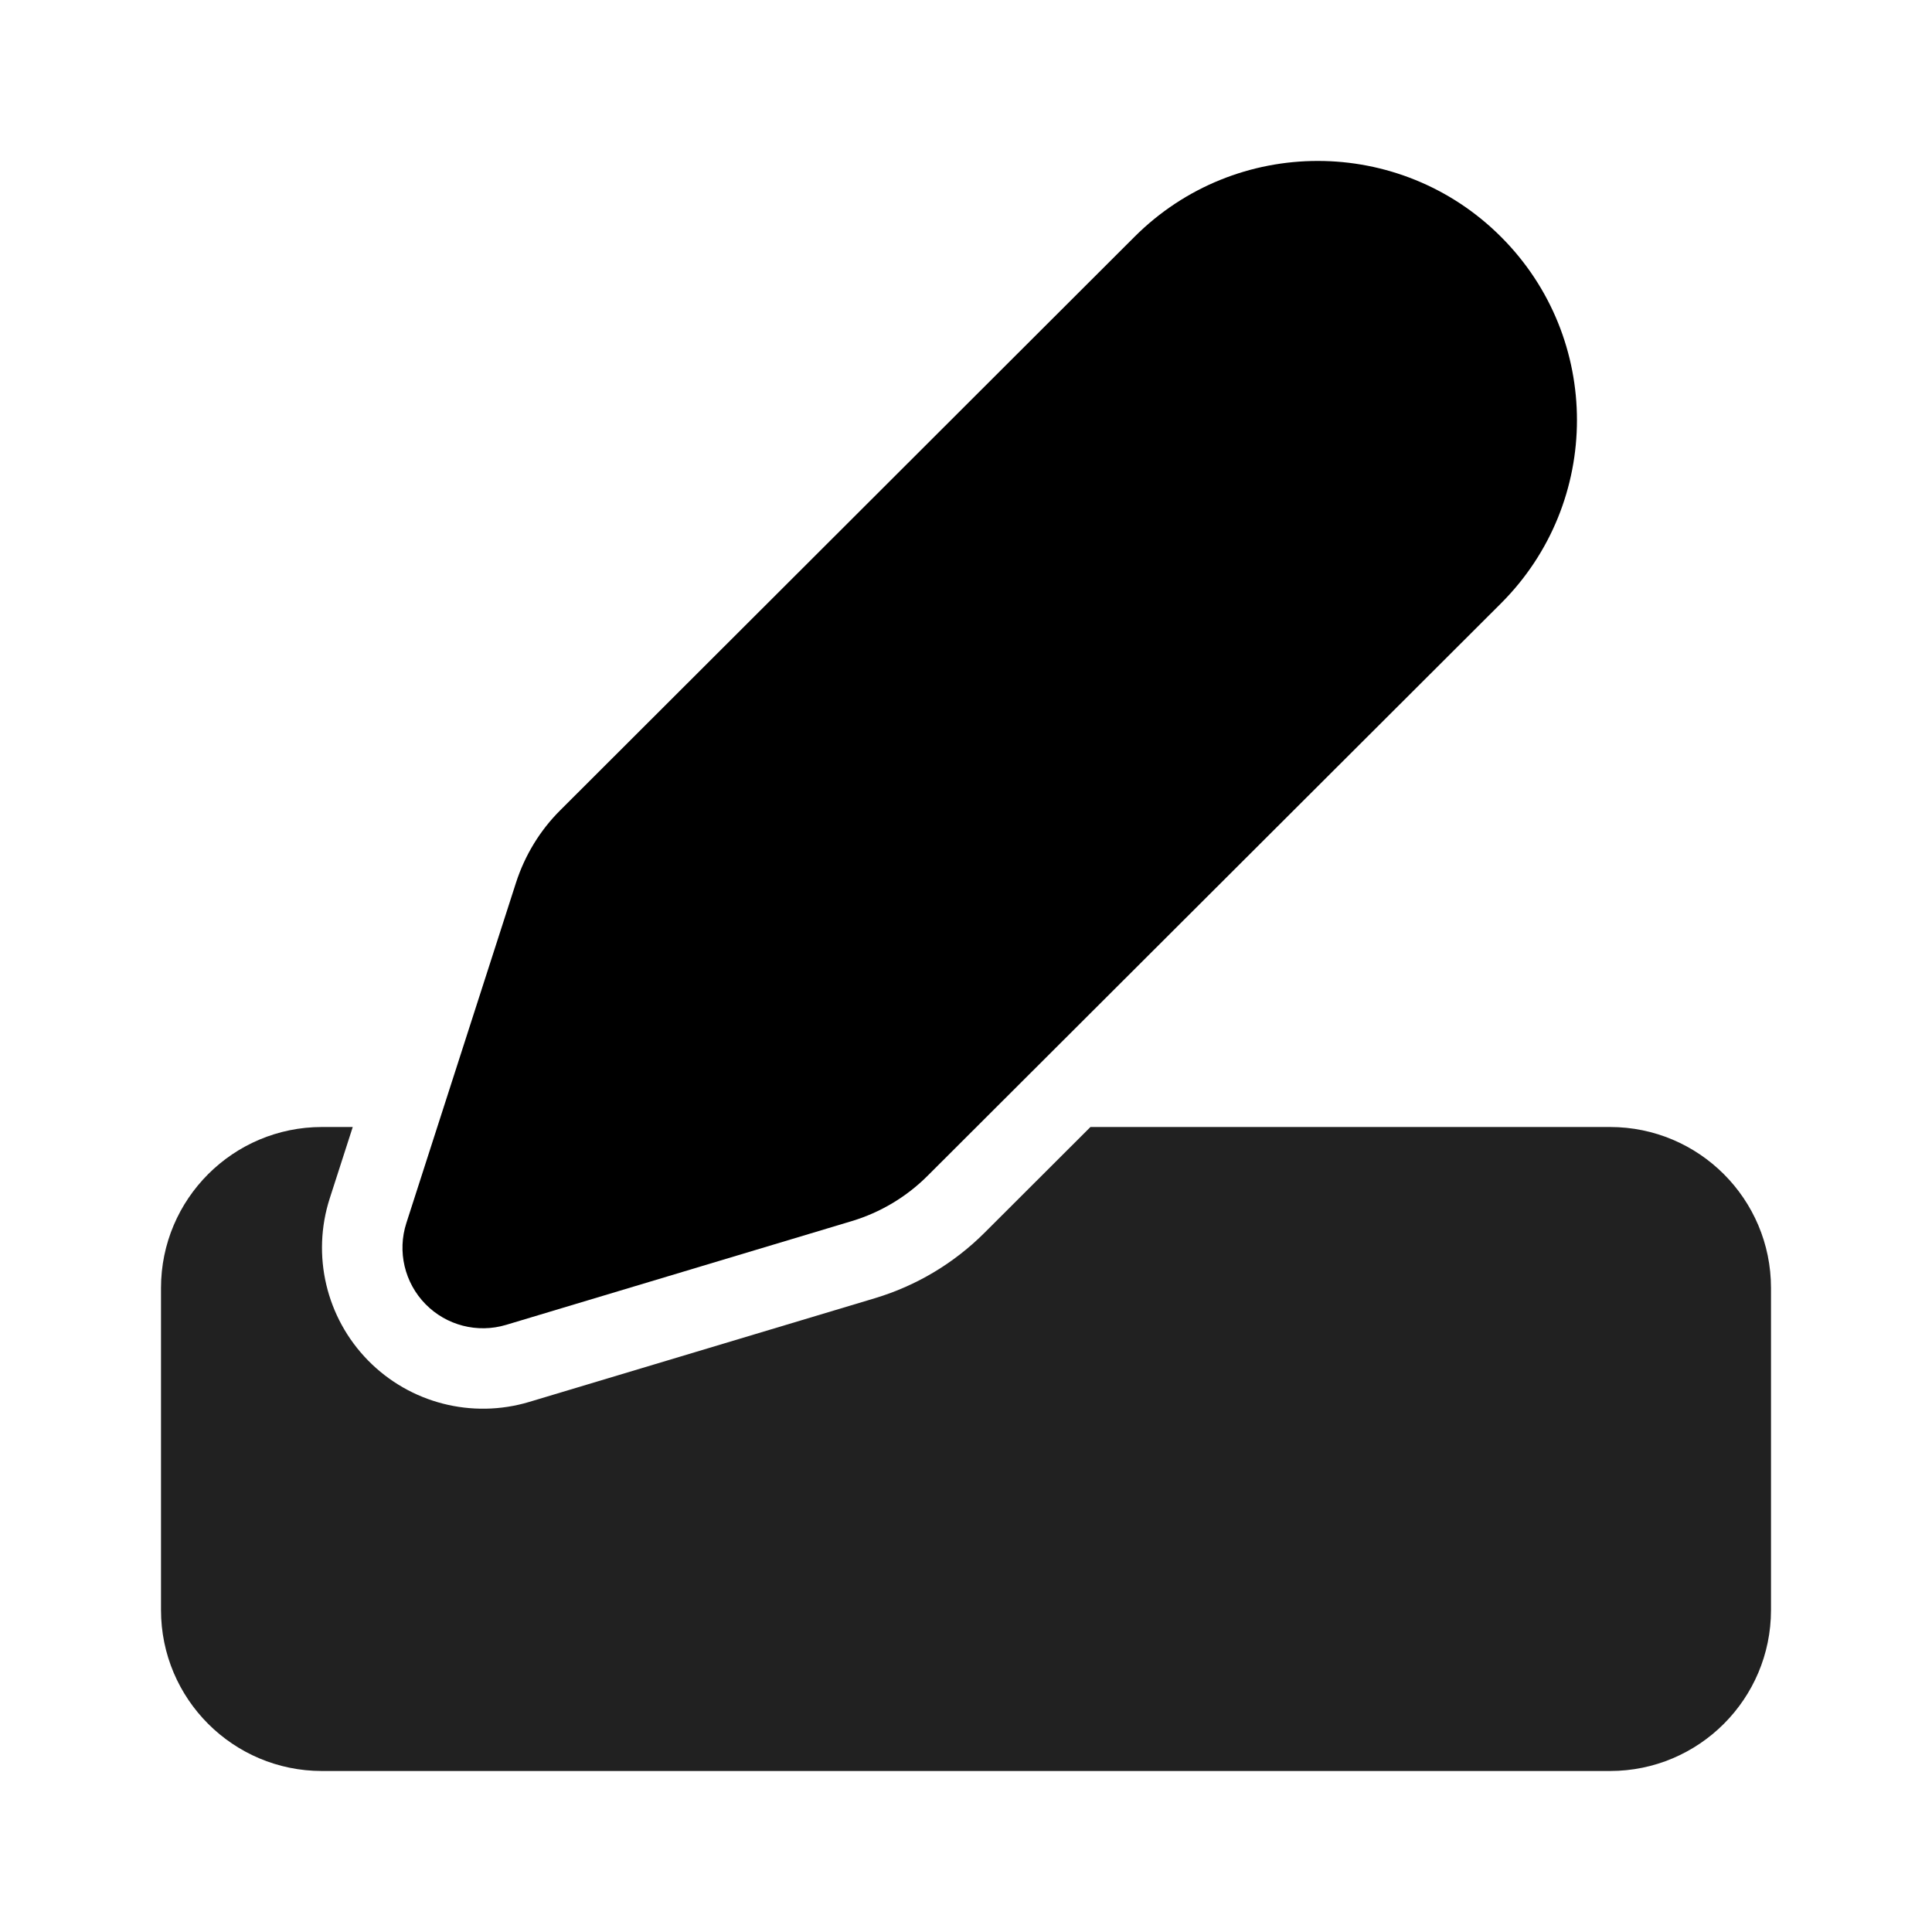
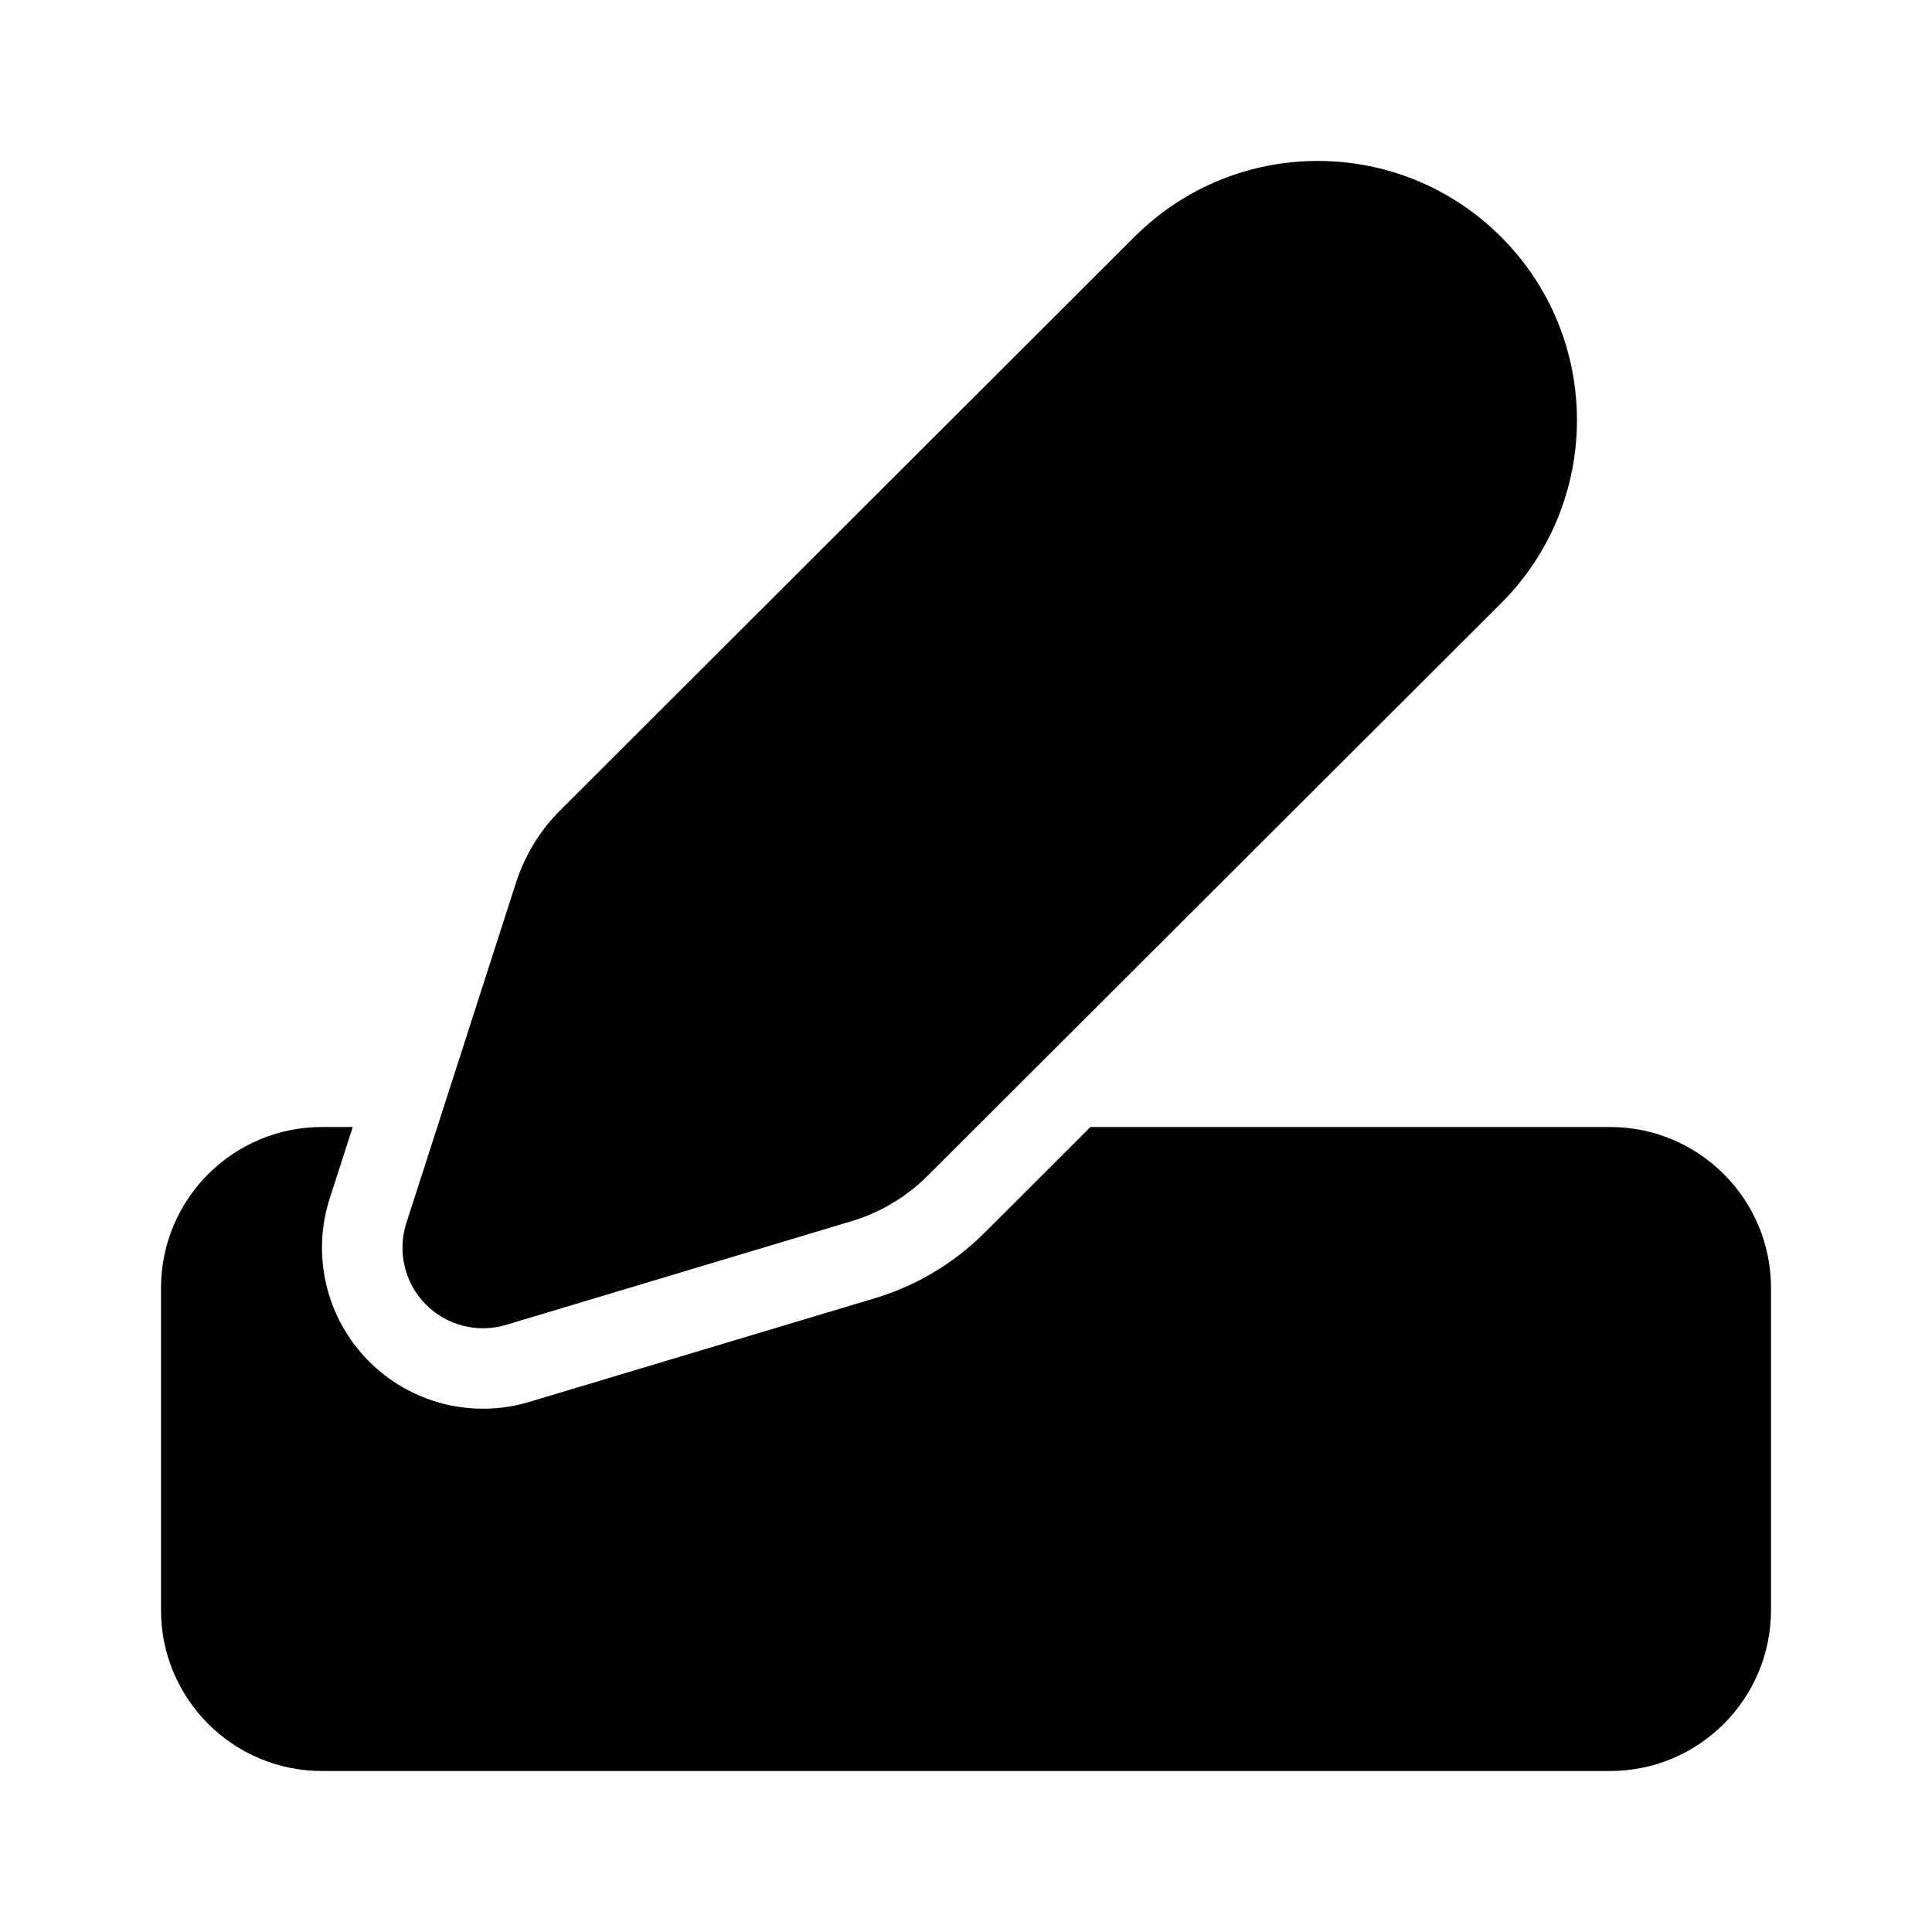
<svg xmlns="http://www.w3.org/2000/svg" width="24" height="24" fill="none" viewBox="0 0 24 24">
-   <path d="M4.382 14H4a2 2 0 0 0-2 2v4a2 2 0 0 0 2 2h16a2 2 0 0 0 2-2v-4a2 2 0 0 0-2-2h-6.454l-1.316 1.314a3.25 3.25 0 0 1-1.362.813l-4.293 1.288a2 2 0 0 1-2.479-2.528L4.382 14Z" fill="#212121" />
+   <path d="M4.382 14H4a2 2 0 0 0-2 2v4a2 2 0 0 0 2 2h16a2 2 0 0 0 2-2v-4a2 2 0 0 0-2-2h-6.454l-1.316 1.314a3.25 3.25 0 0 1-1.362.813l-4.293 1.288a2 2 0 0 1-2.479-2.528L4.382 14Z" fill="currentColor" />
  <path d="M18.648 2.944a3.218 3.218 0 0 1-.002 4.551l-7.123 7.111a2.25 2.25 0 0 1-.942.563l-4.294 1.289a1 1 0 0 1-1.239-1.265l1.362-4.228c.11-.34.298-.65.552-.902l7.132-7.122a3.22 3.22 0 0 1 4.554.003Z" fill="currentColor" />
</svg>
